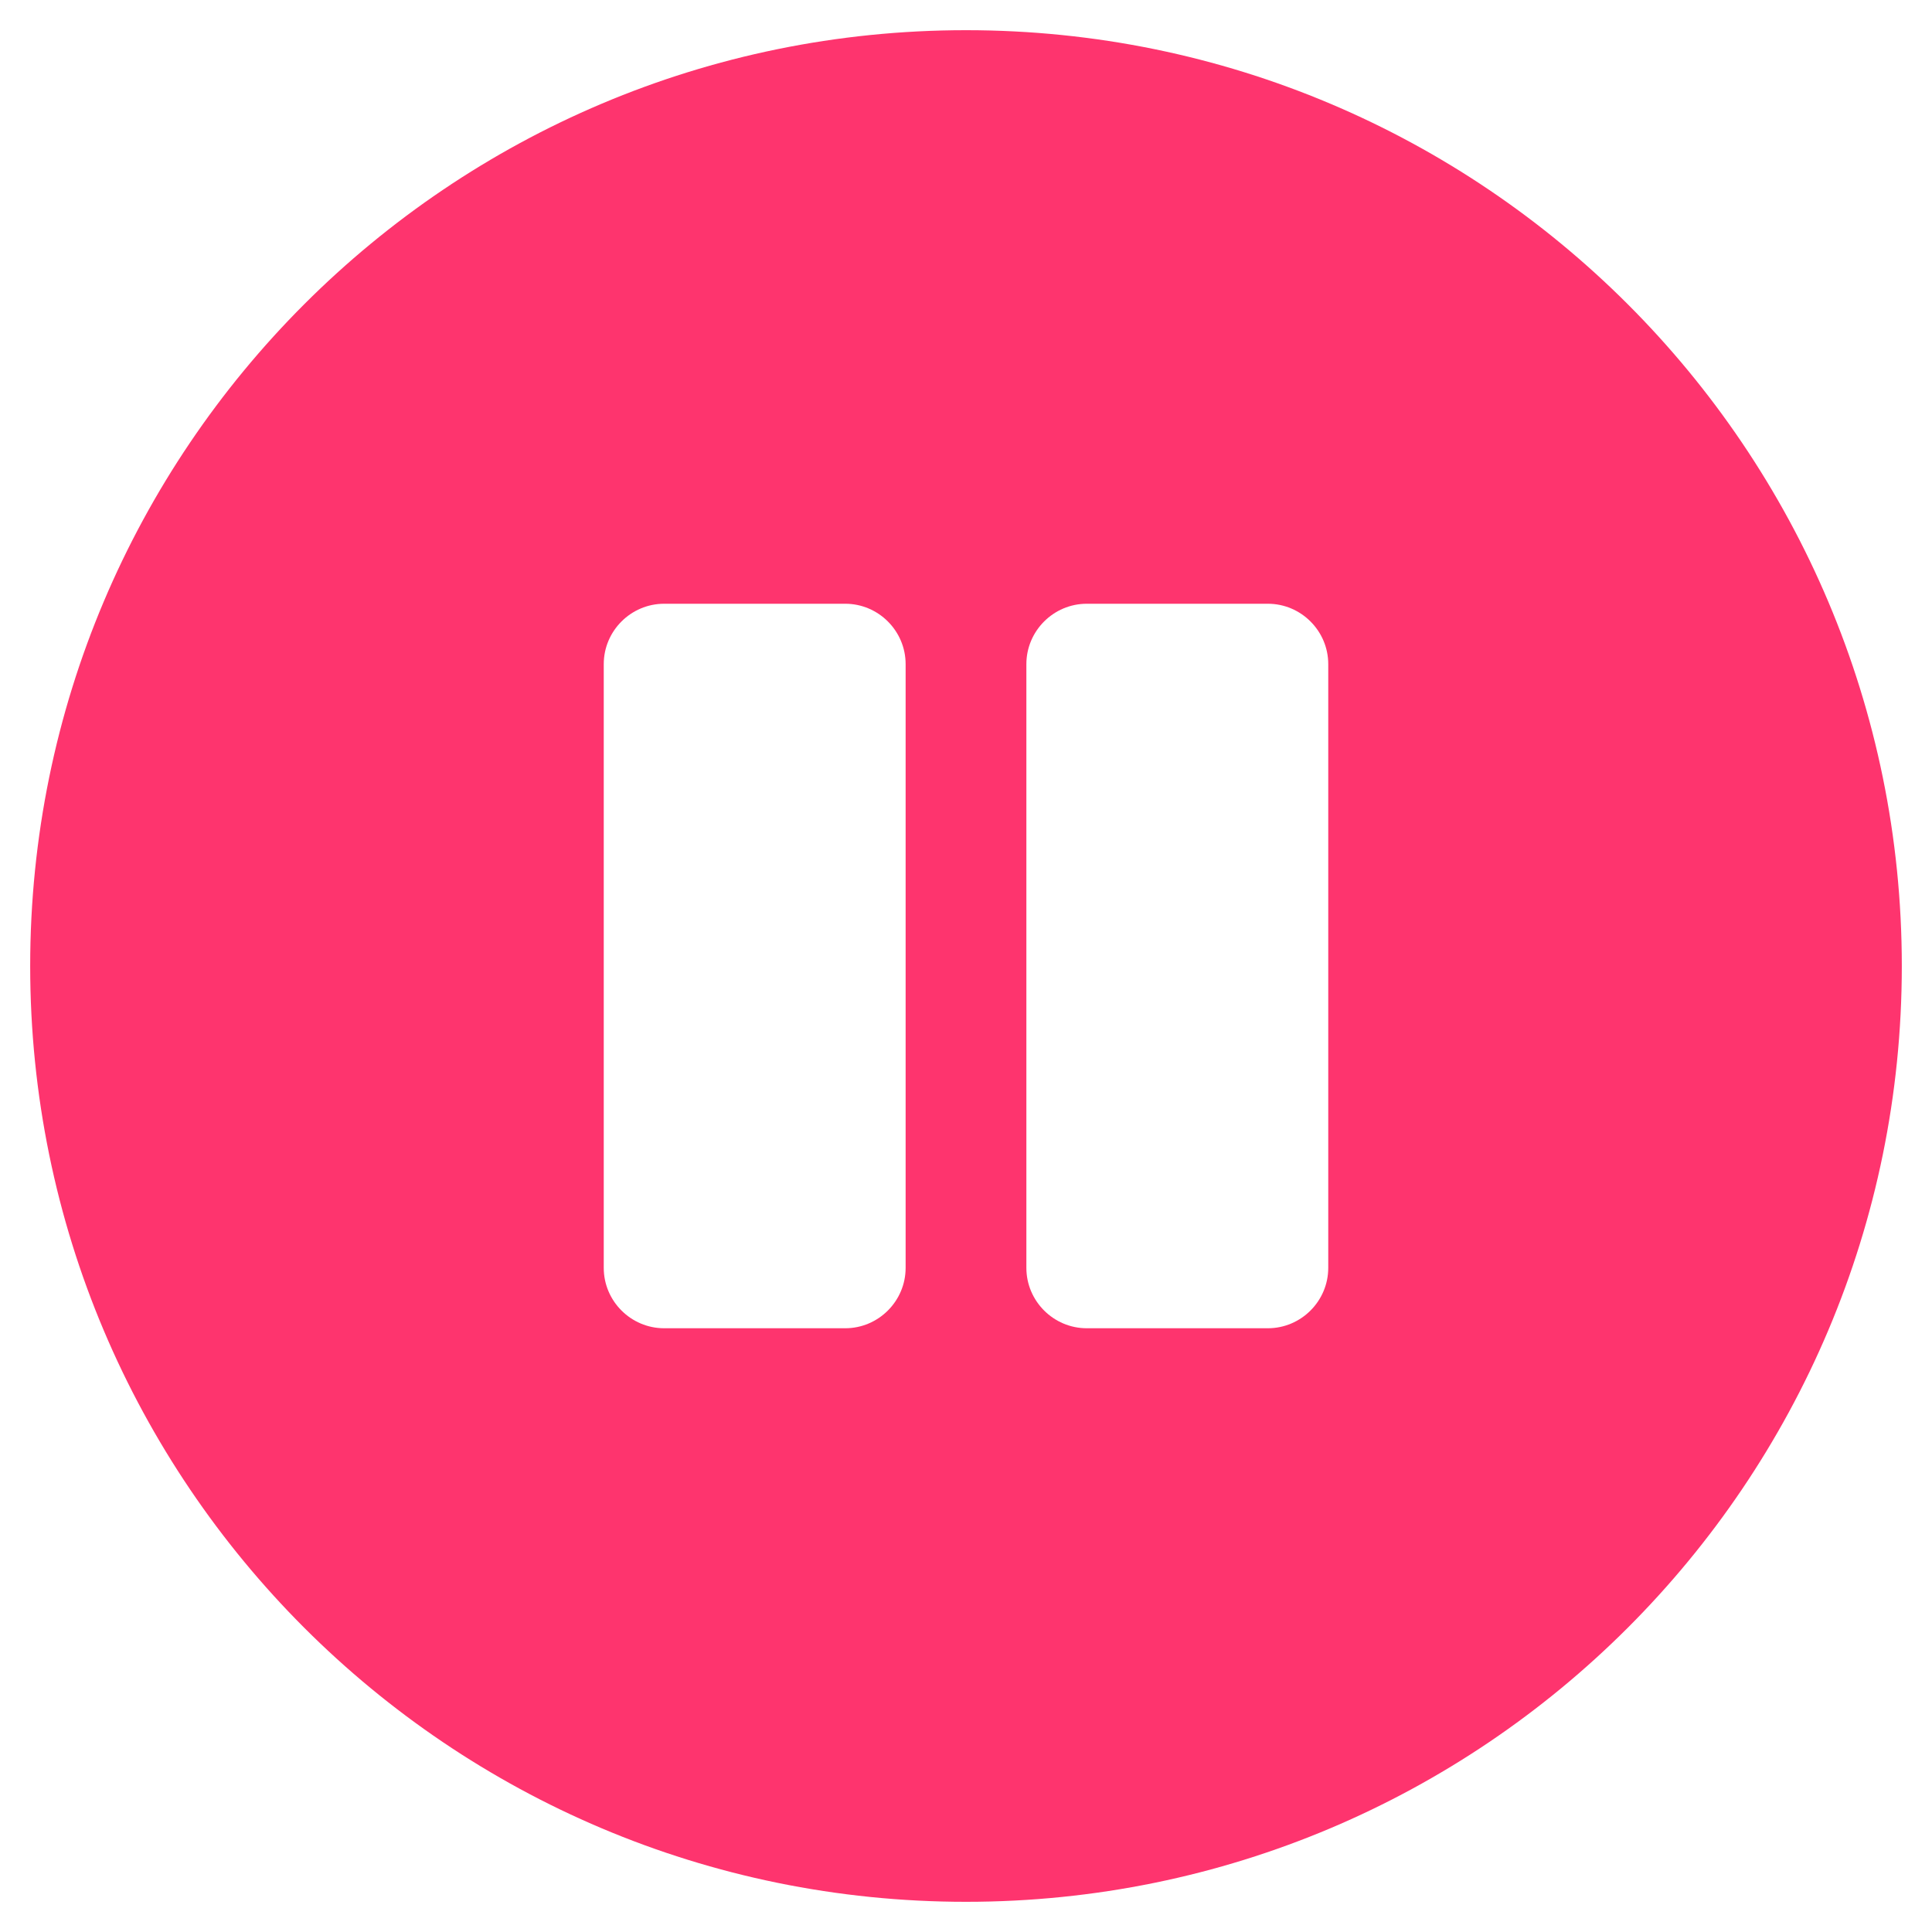
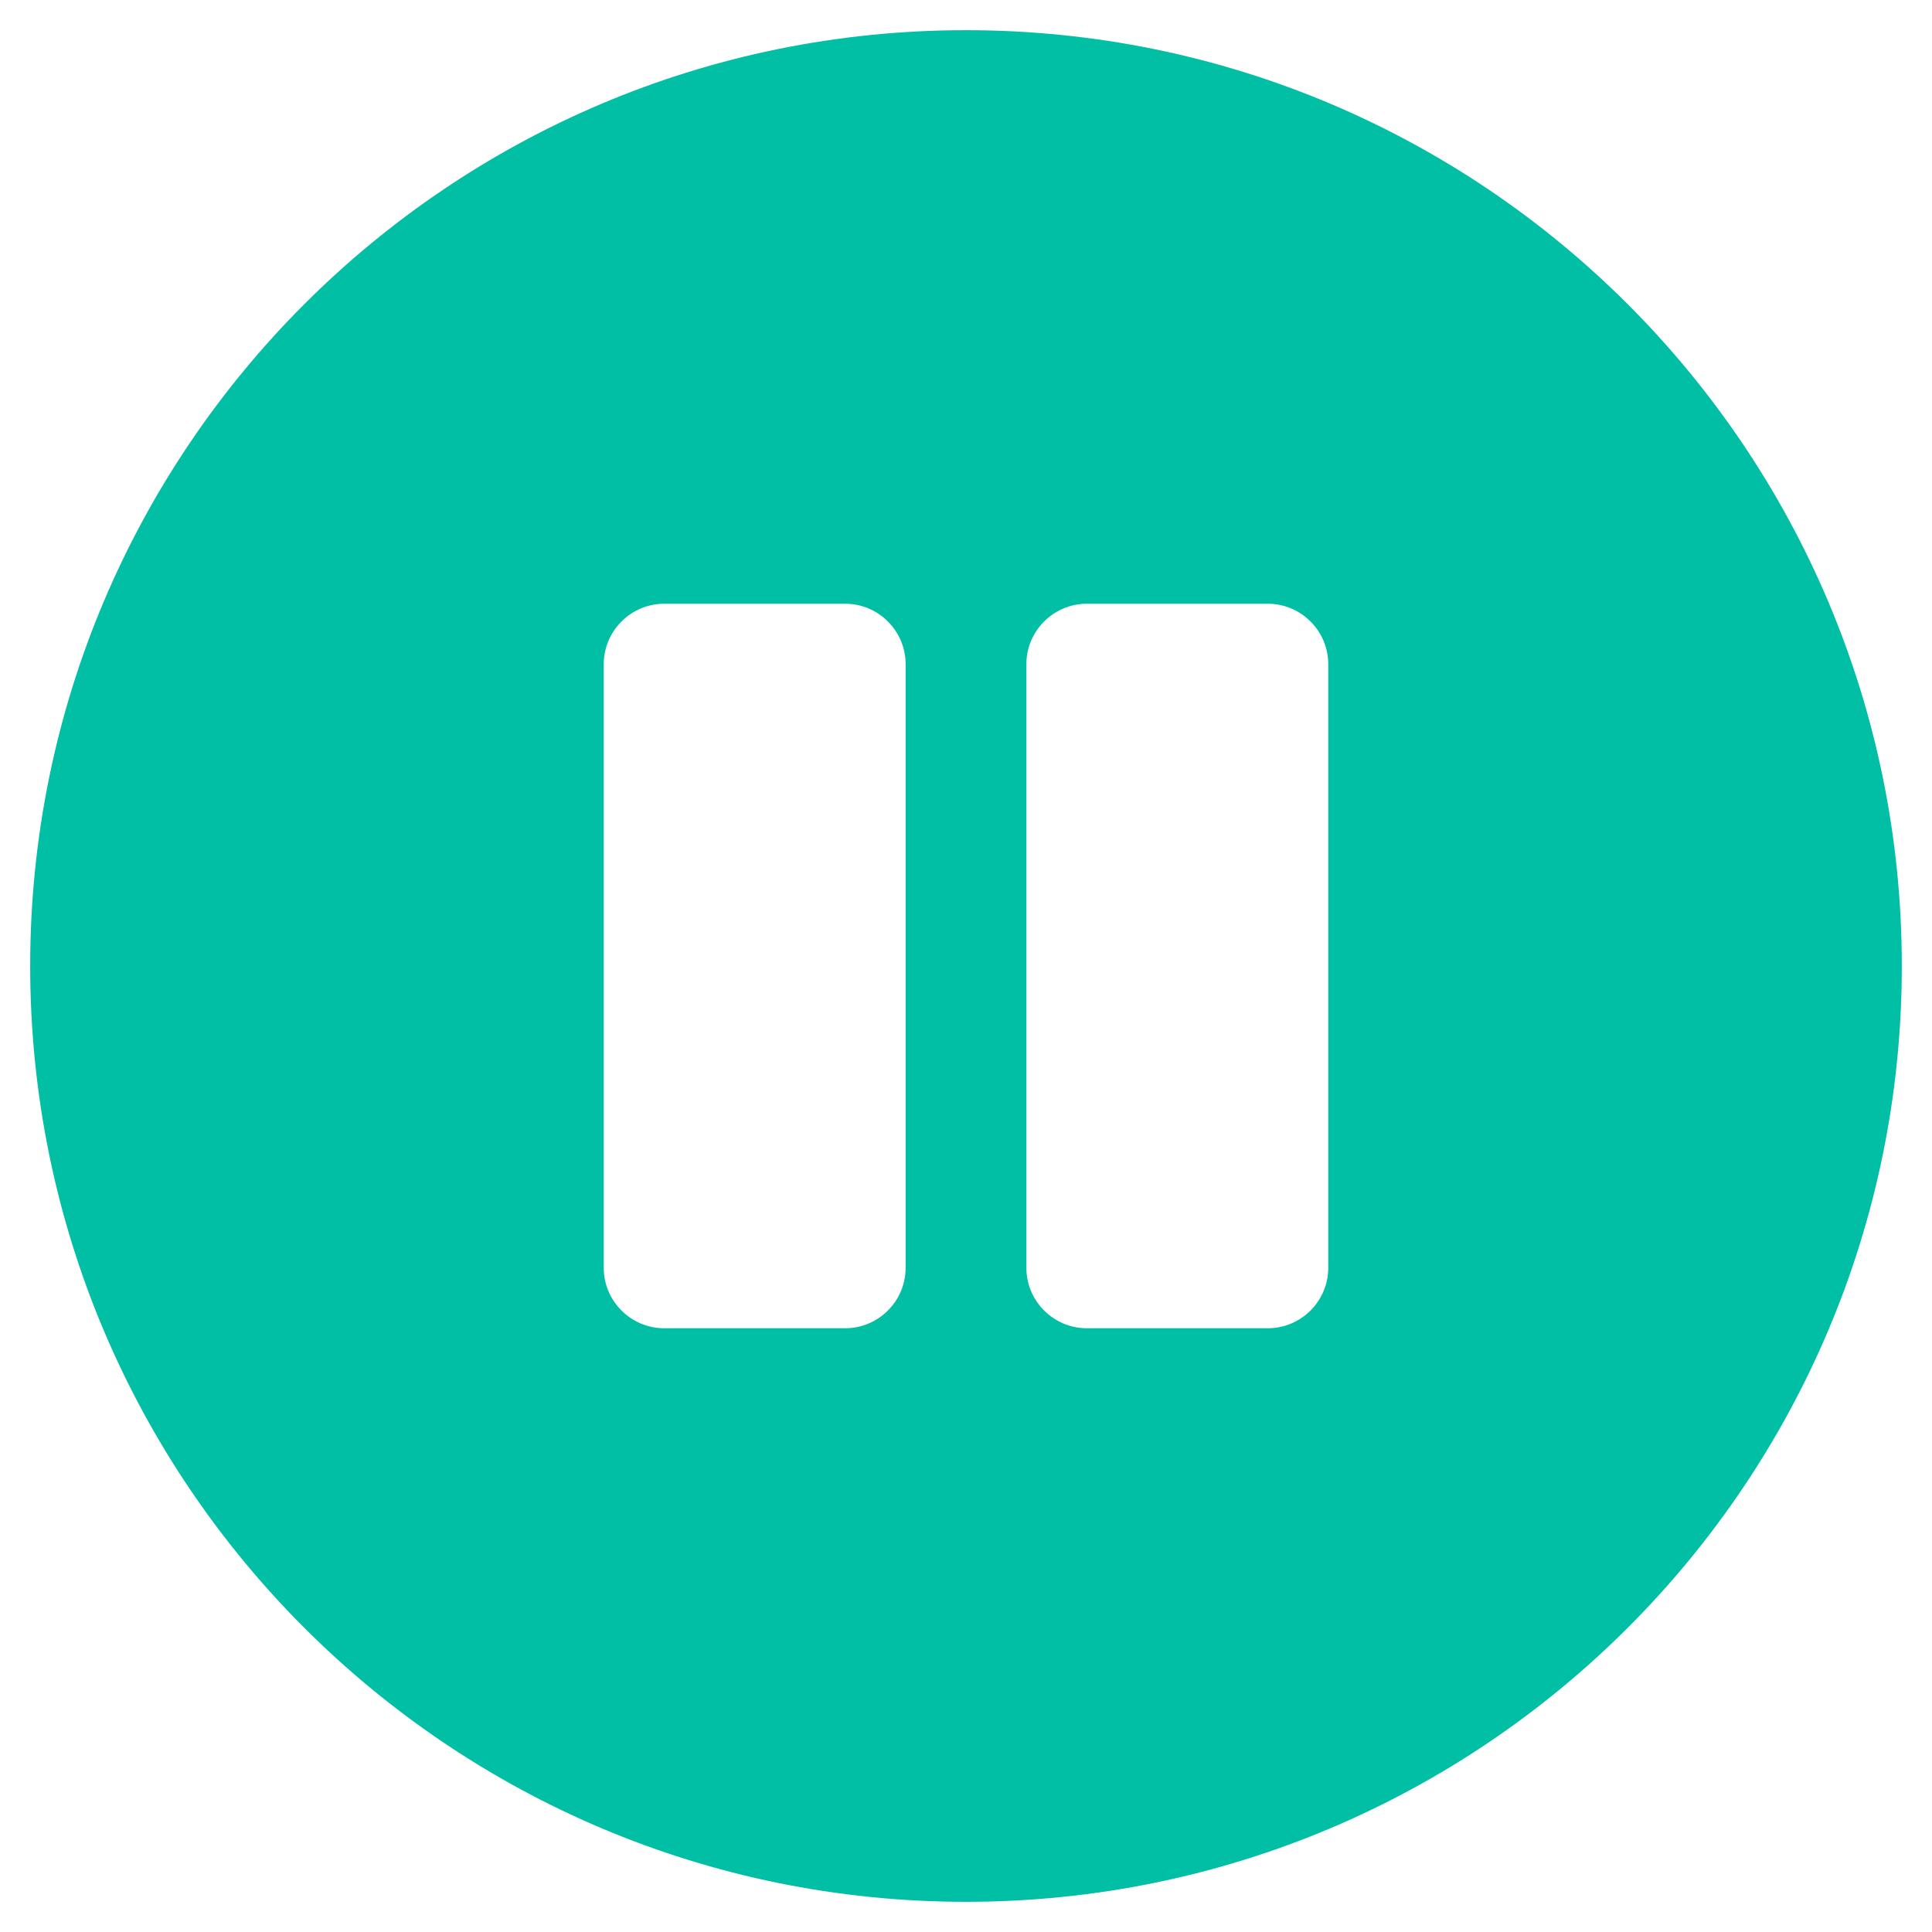
<svg xmlns="http://www.w3.org/2000/svg" aria-hidden="true" focusable="false" data-prefix="fas" data-icon="pause-circle" class="svg-inline--fa fa-pause-circle fa-w-16" role="img" viewBox="0 0 512 512">
-   <path fill="#fe346e" d="M256 8C119 8 8 119 8 256s111 248 248 248 248-111 248-248S393 8 256 8zm-16 328c0 8.8-7.2 16-16 16h-48c-8.8 0-16-7.2-16-16V176c0-8.8 7.2-16 16-16h48c8.8 0 16 7.2 16 16v160zm112 0c0 8.8-7.2 16-16 16h-48c-8.8 0-16-7.2-16-16V176c0-8.8 7.2-16 16-16h48c8.8 0 16 7.2 16 16v160z" />
+   <path fill="#00bfa5" d="M256 8C119 8 8 119 8 256s111 248 248 248 248-111 248-248S393 8 256 8zm-16 328c0 8.8-7.2 16-16 16h-48c-8.8 0-16-7.2-16-16V176c0-8.8 7.2-16 16-16h48c8.8 0 16 7.2 16 16v160zm112 0c0 8.8-7.2 16-16 16h-48c-8.8 0-16-7.2-16-16V176c0-8.8 7.2-16 16-16h48c8.8 0 16 7.2 16 16v160z" />
</svg>
